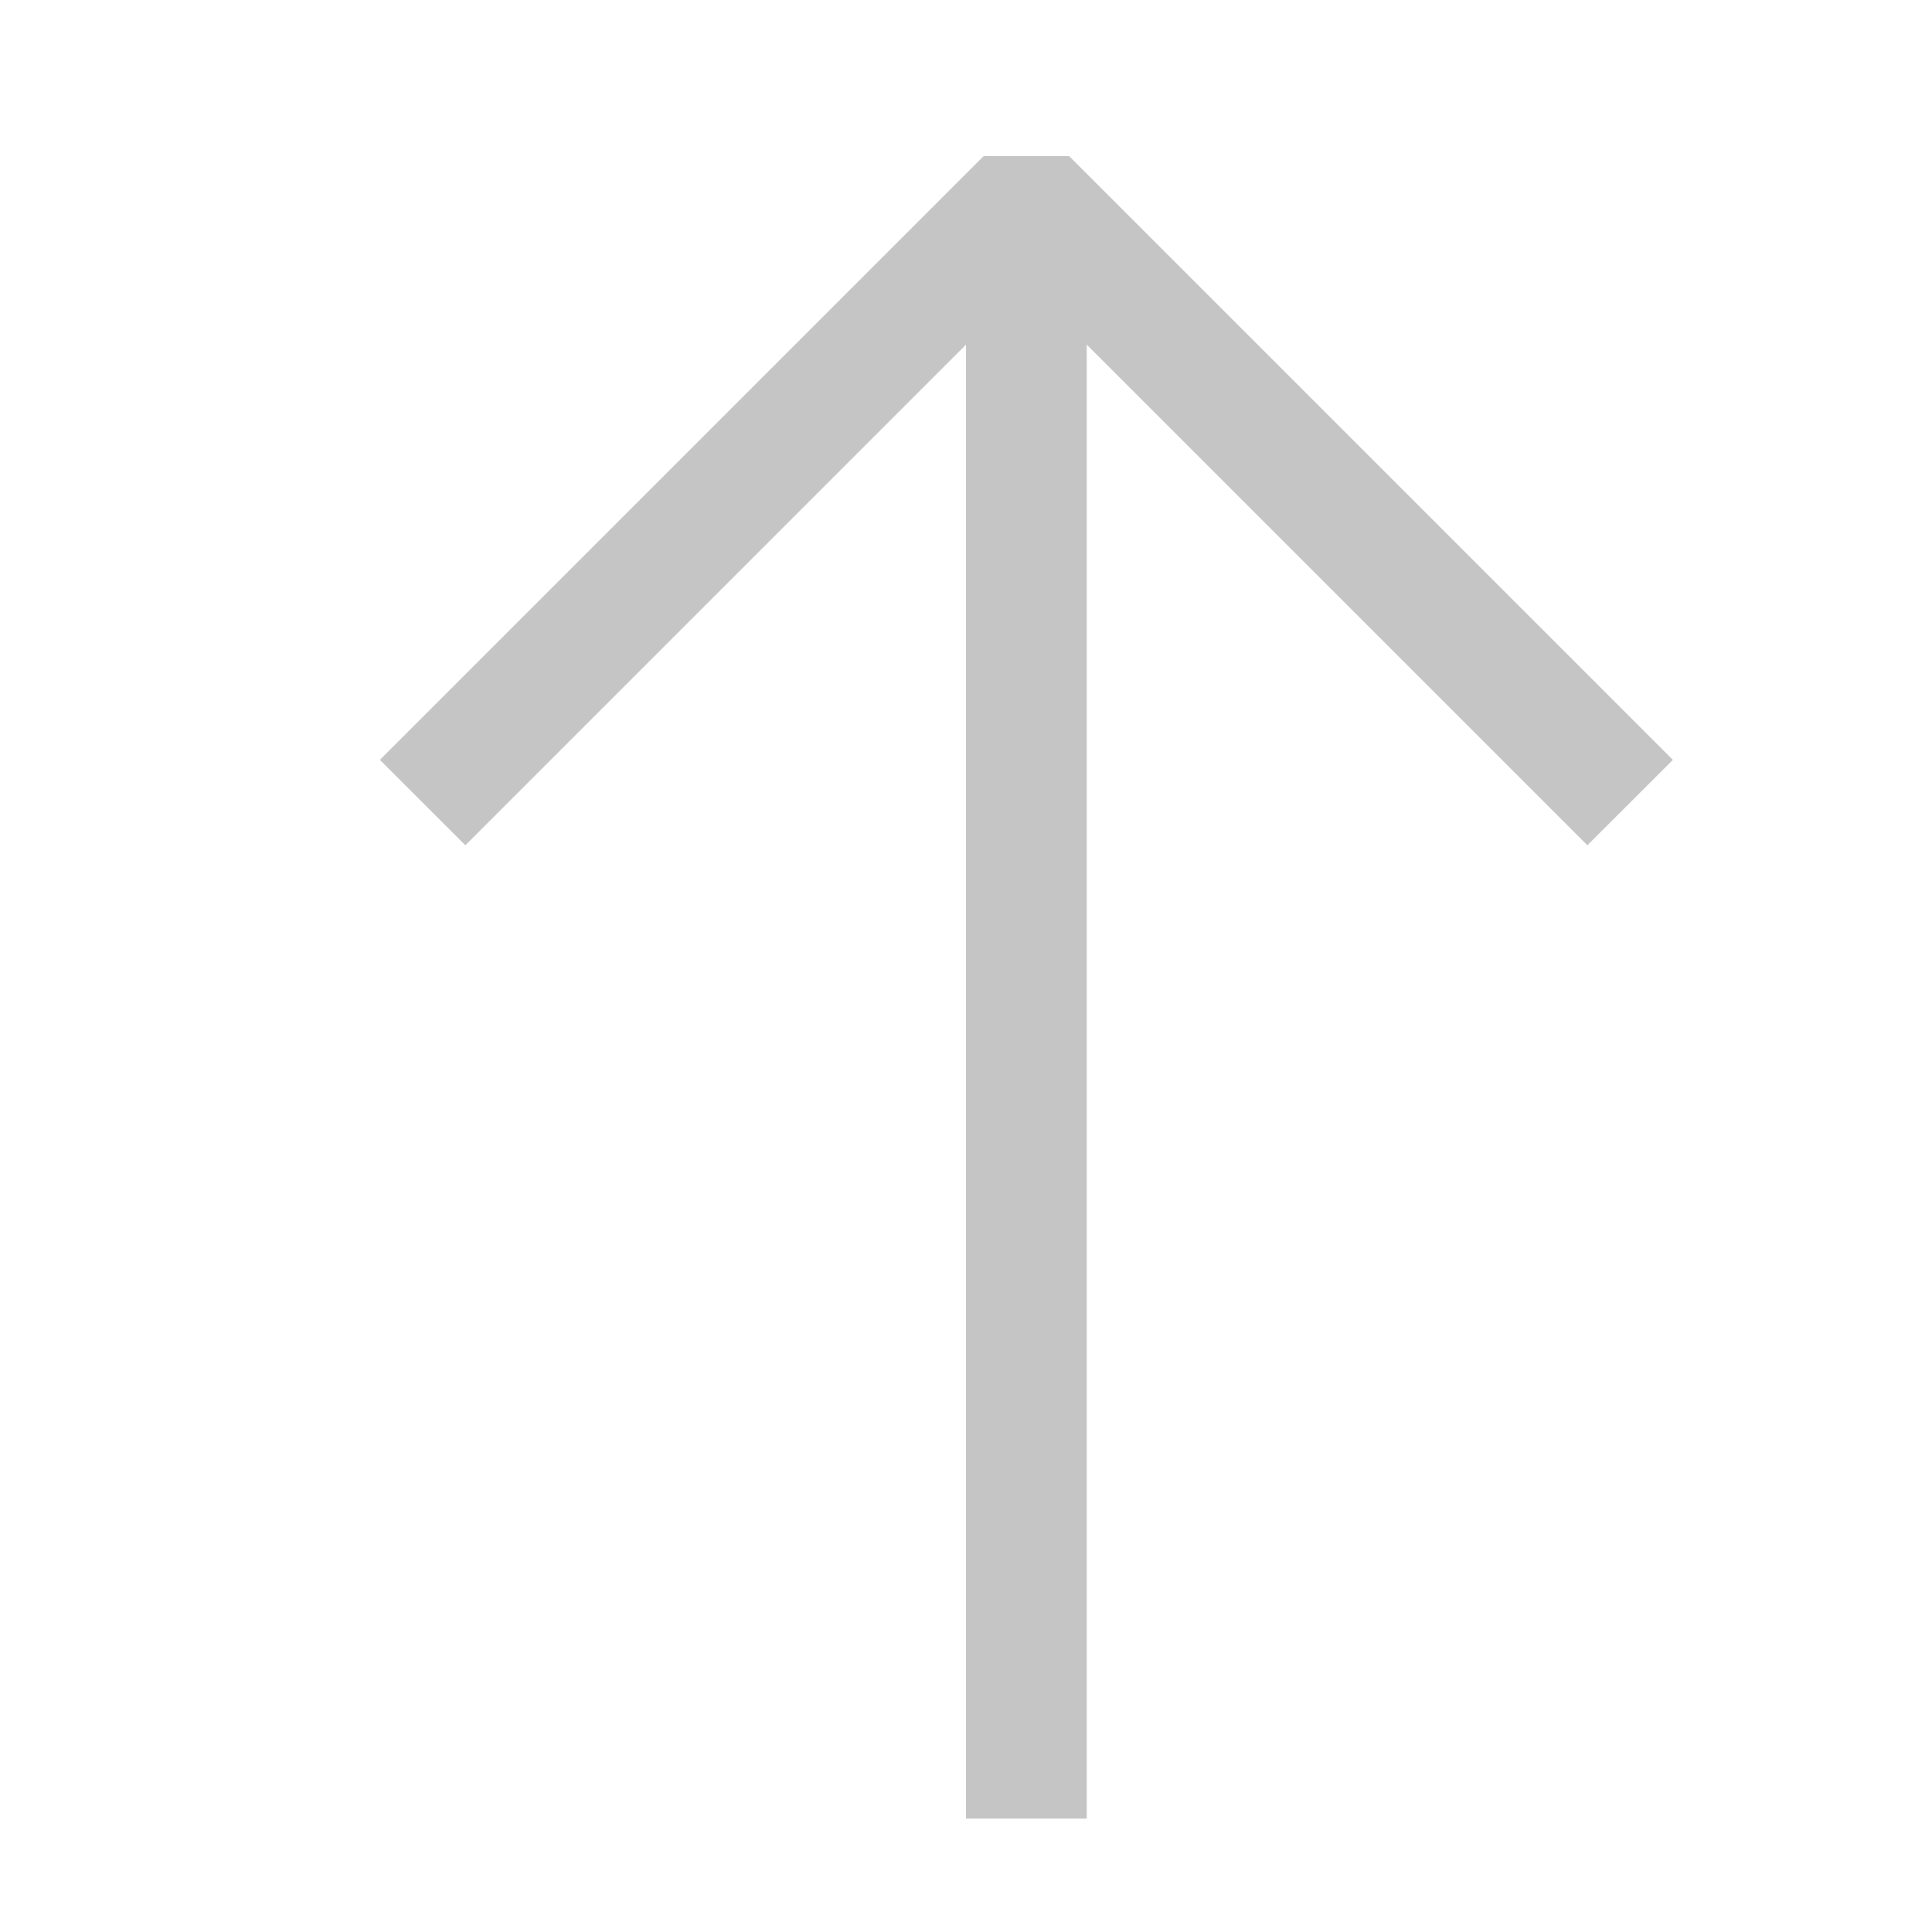
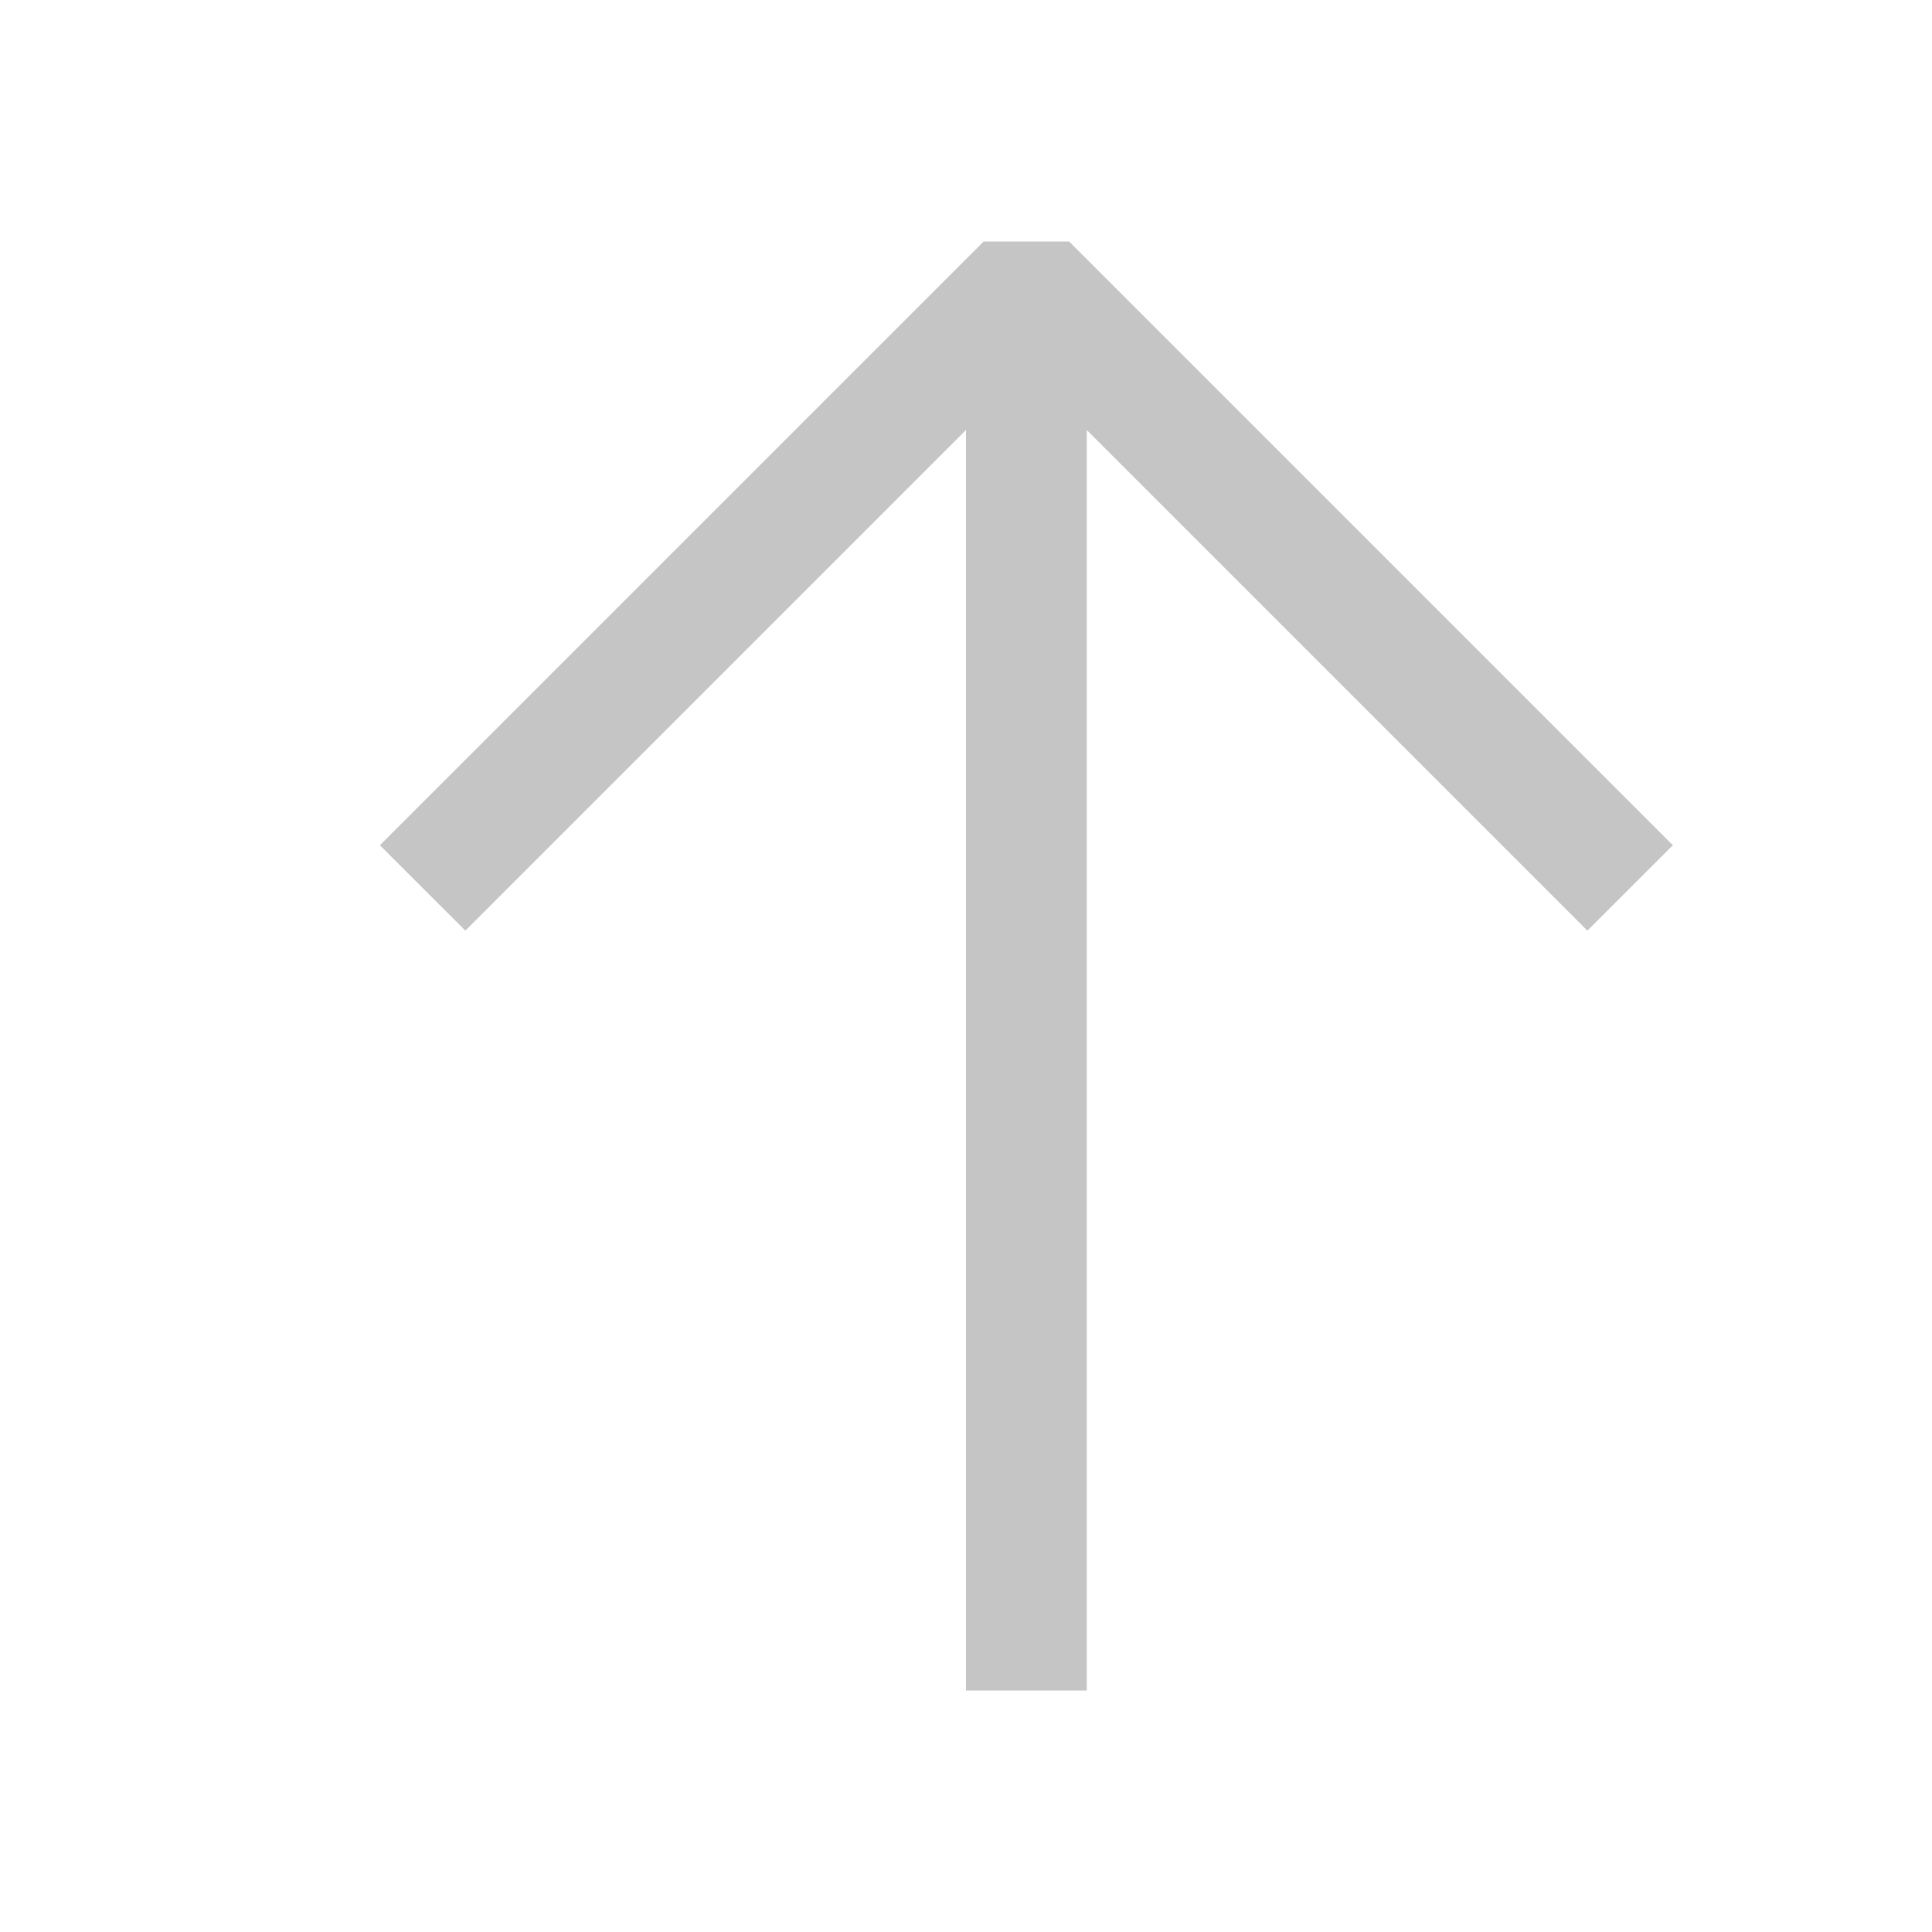
<svg xmlns="http://www.w3.org/2000/svg" width="16" height="16" viewBox="0 0 16 16" fill="none">
-   <path fill-rule="evenodd" clip-rule="evenodd" d="M13.854 6.293L8.854 1.293H8.146L3.146 6.293L3.854 7L8 2.854V15.061H9V2.854L13.146 7L13.854 6.293Z" fill="#C5C5C5" />
+   <path fill-rule="evenodd" clip-rule="evenodd" d="M13.854 7L8.854 2H8.146L3.146 7L3.854 7.707L8 3.561V14H9V3.561L13.146 7.707L13.854 7Z" fill="#C5C5C5" />
</svg>
